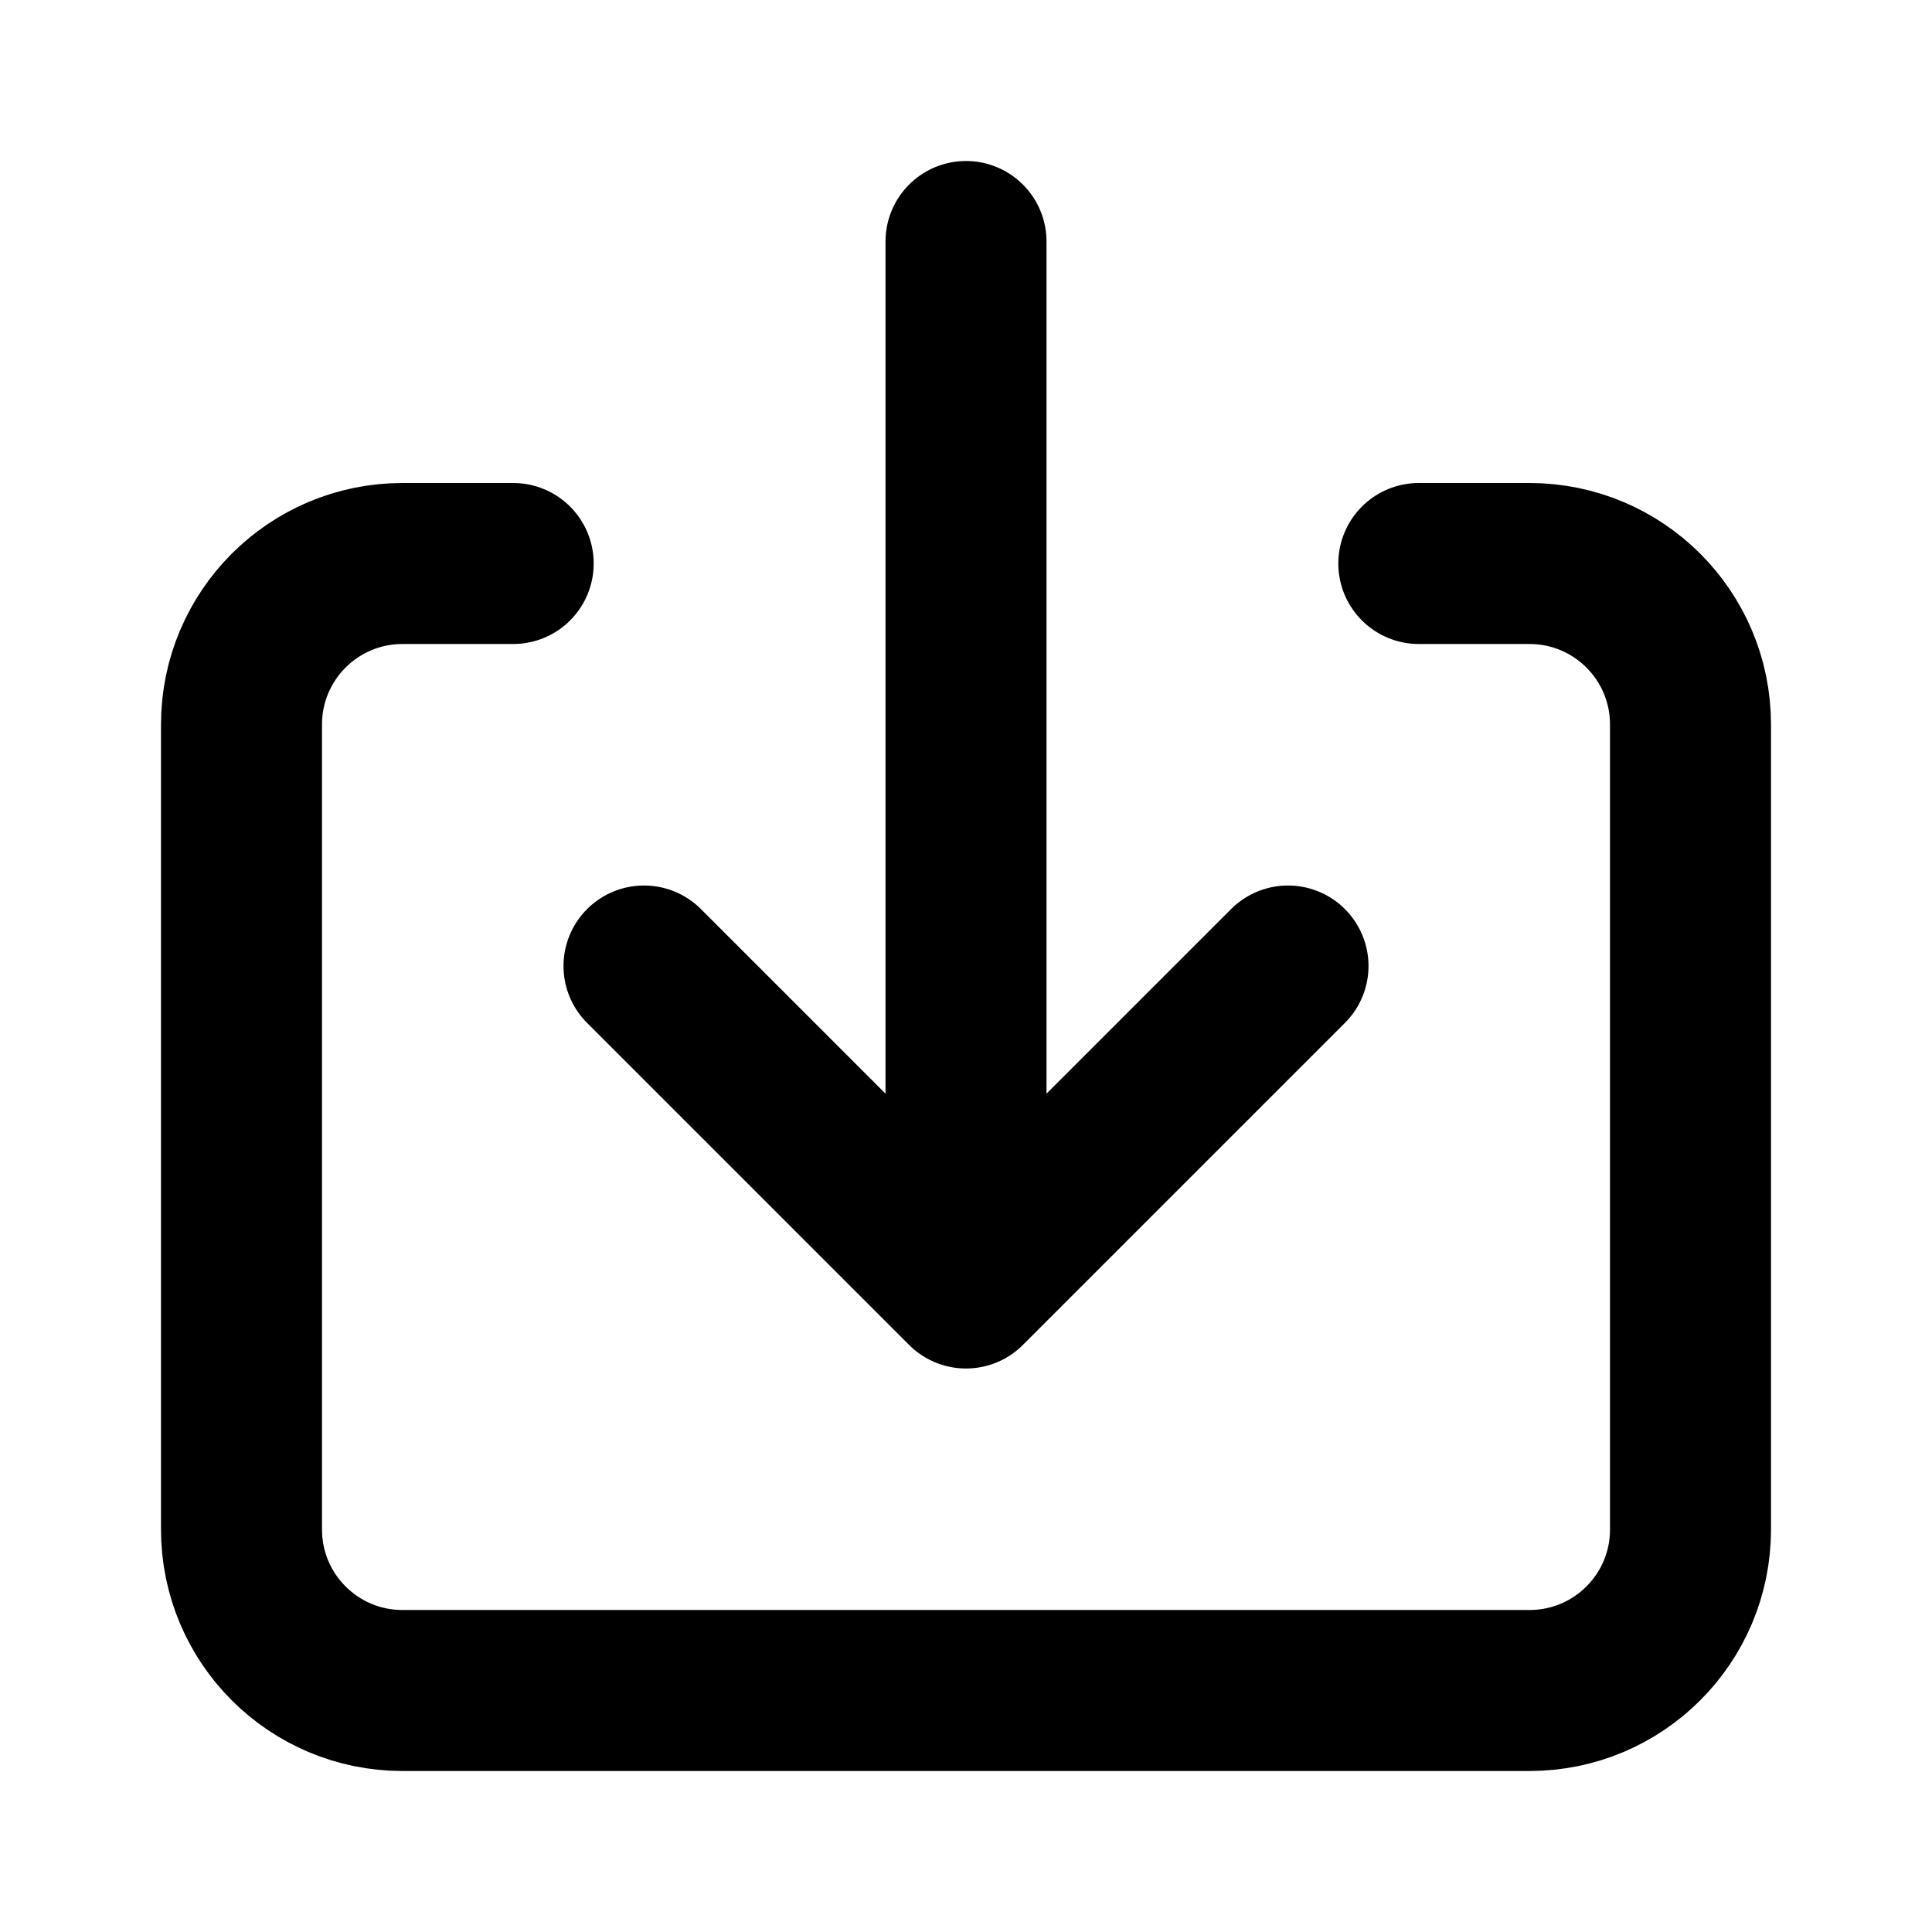
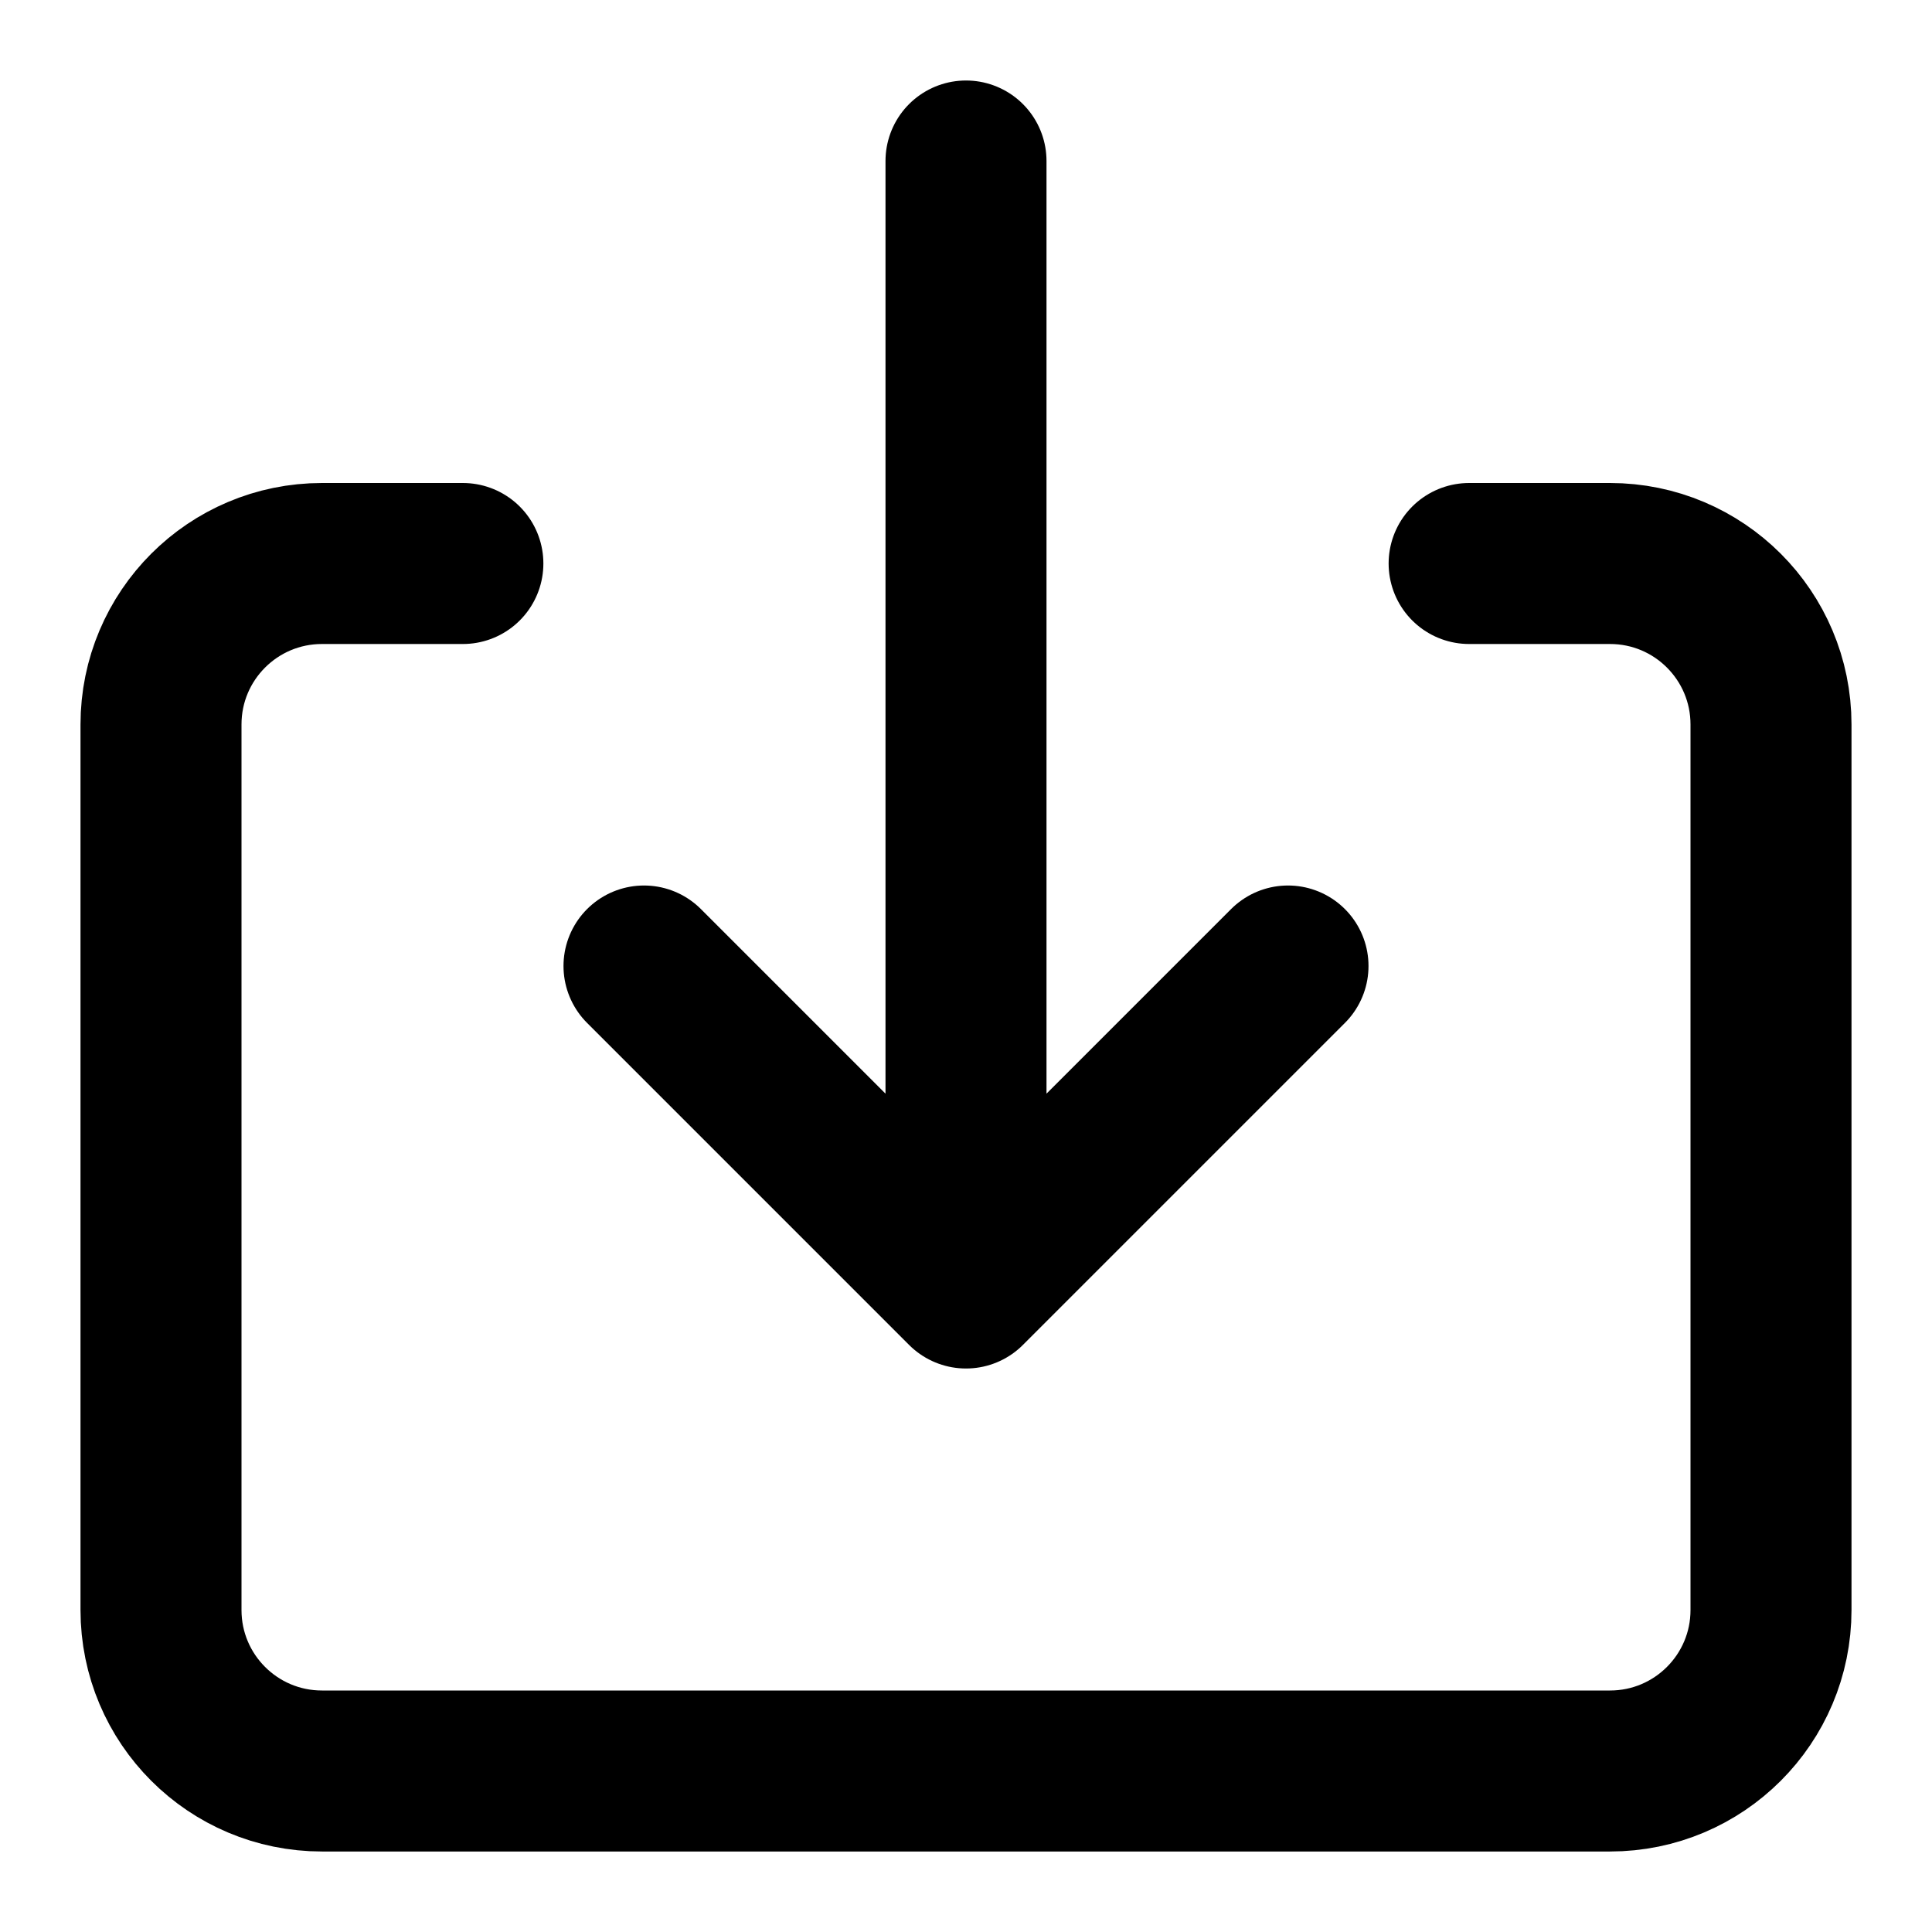
<svg xmlns="http://www.w3.org/2000/svg" width="24" height="24" viewBox="0 0 24 24" fill="none">
-   <path d="M12 16L12 3M12 16L8 12M12 16L16 12" stroke="black" stroke-width="2" stroke-linecap="round" stroke-linejoin="round" />
-   <path d="M17.625 7H19C20.105 7 21 7.895 21 9V19C21 20.105 20.105 21 19 21H5C3.895 21 3 20.105 3 19V9C3 7.895 3.895 7 5 7H6.375" stroke="black" stroke-width="2" stroke-linecap="round" stroke-linejoin="round" />
+   <path d="M12 16L12 2M12 16L8 12M12 16L16 12" stroke="black" stroke-width="2" stroke-linecap="round" stroke-linejoin="round" />
+   <path d="M18.25 7H20C21.105 7 22 7.895 22 9V20C22 21.105 21.105 22 20 22H4C2.895 22 2 21.105 2 20V9C2 7.895 2.895 7 4 7H5.75" stroke="black" stroke-width="2" stroke-linecap="round" stroke-linejoin="round" />
</svg>
